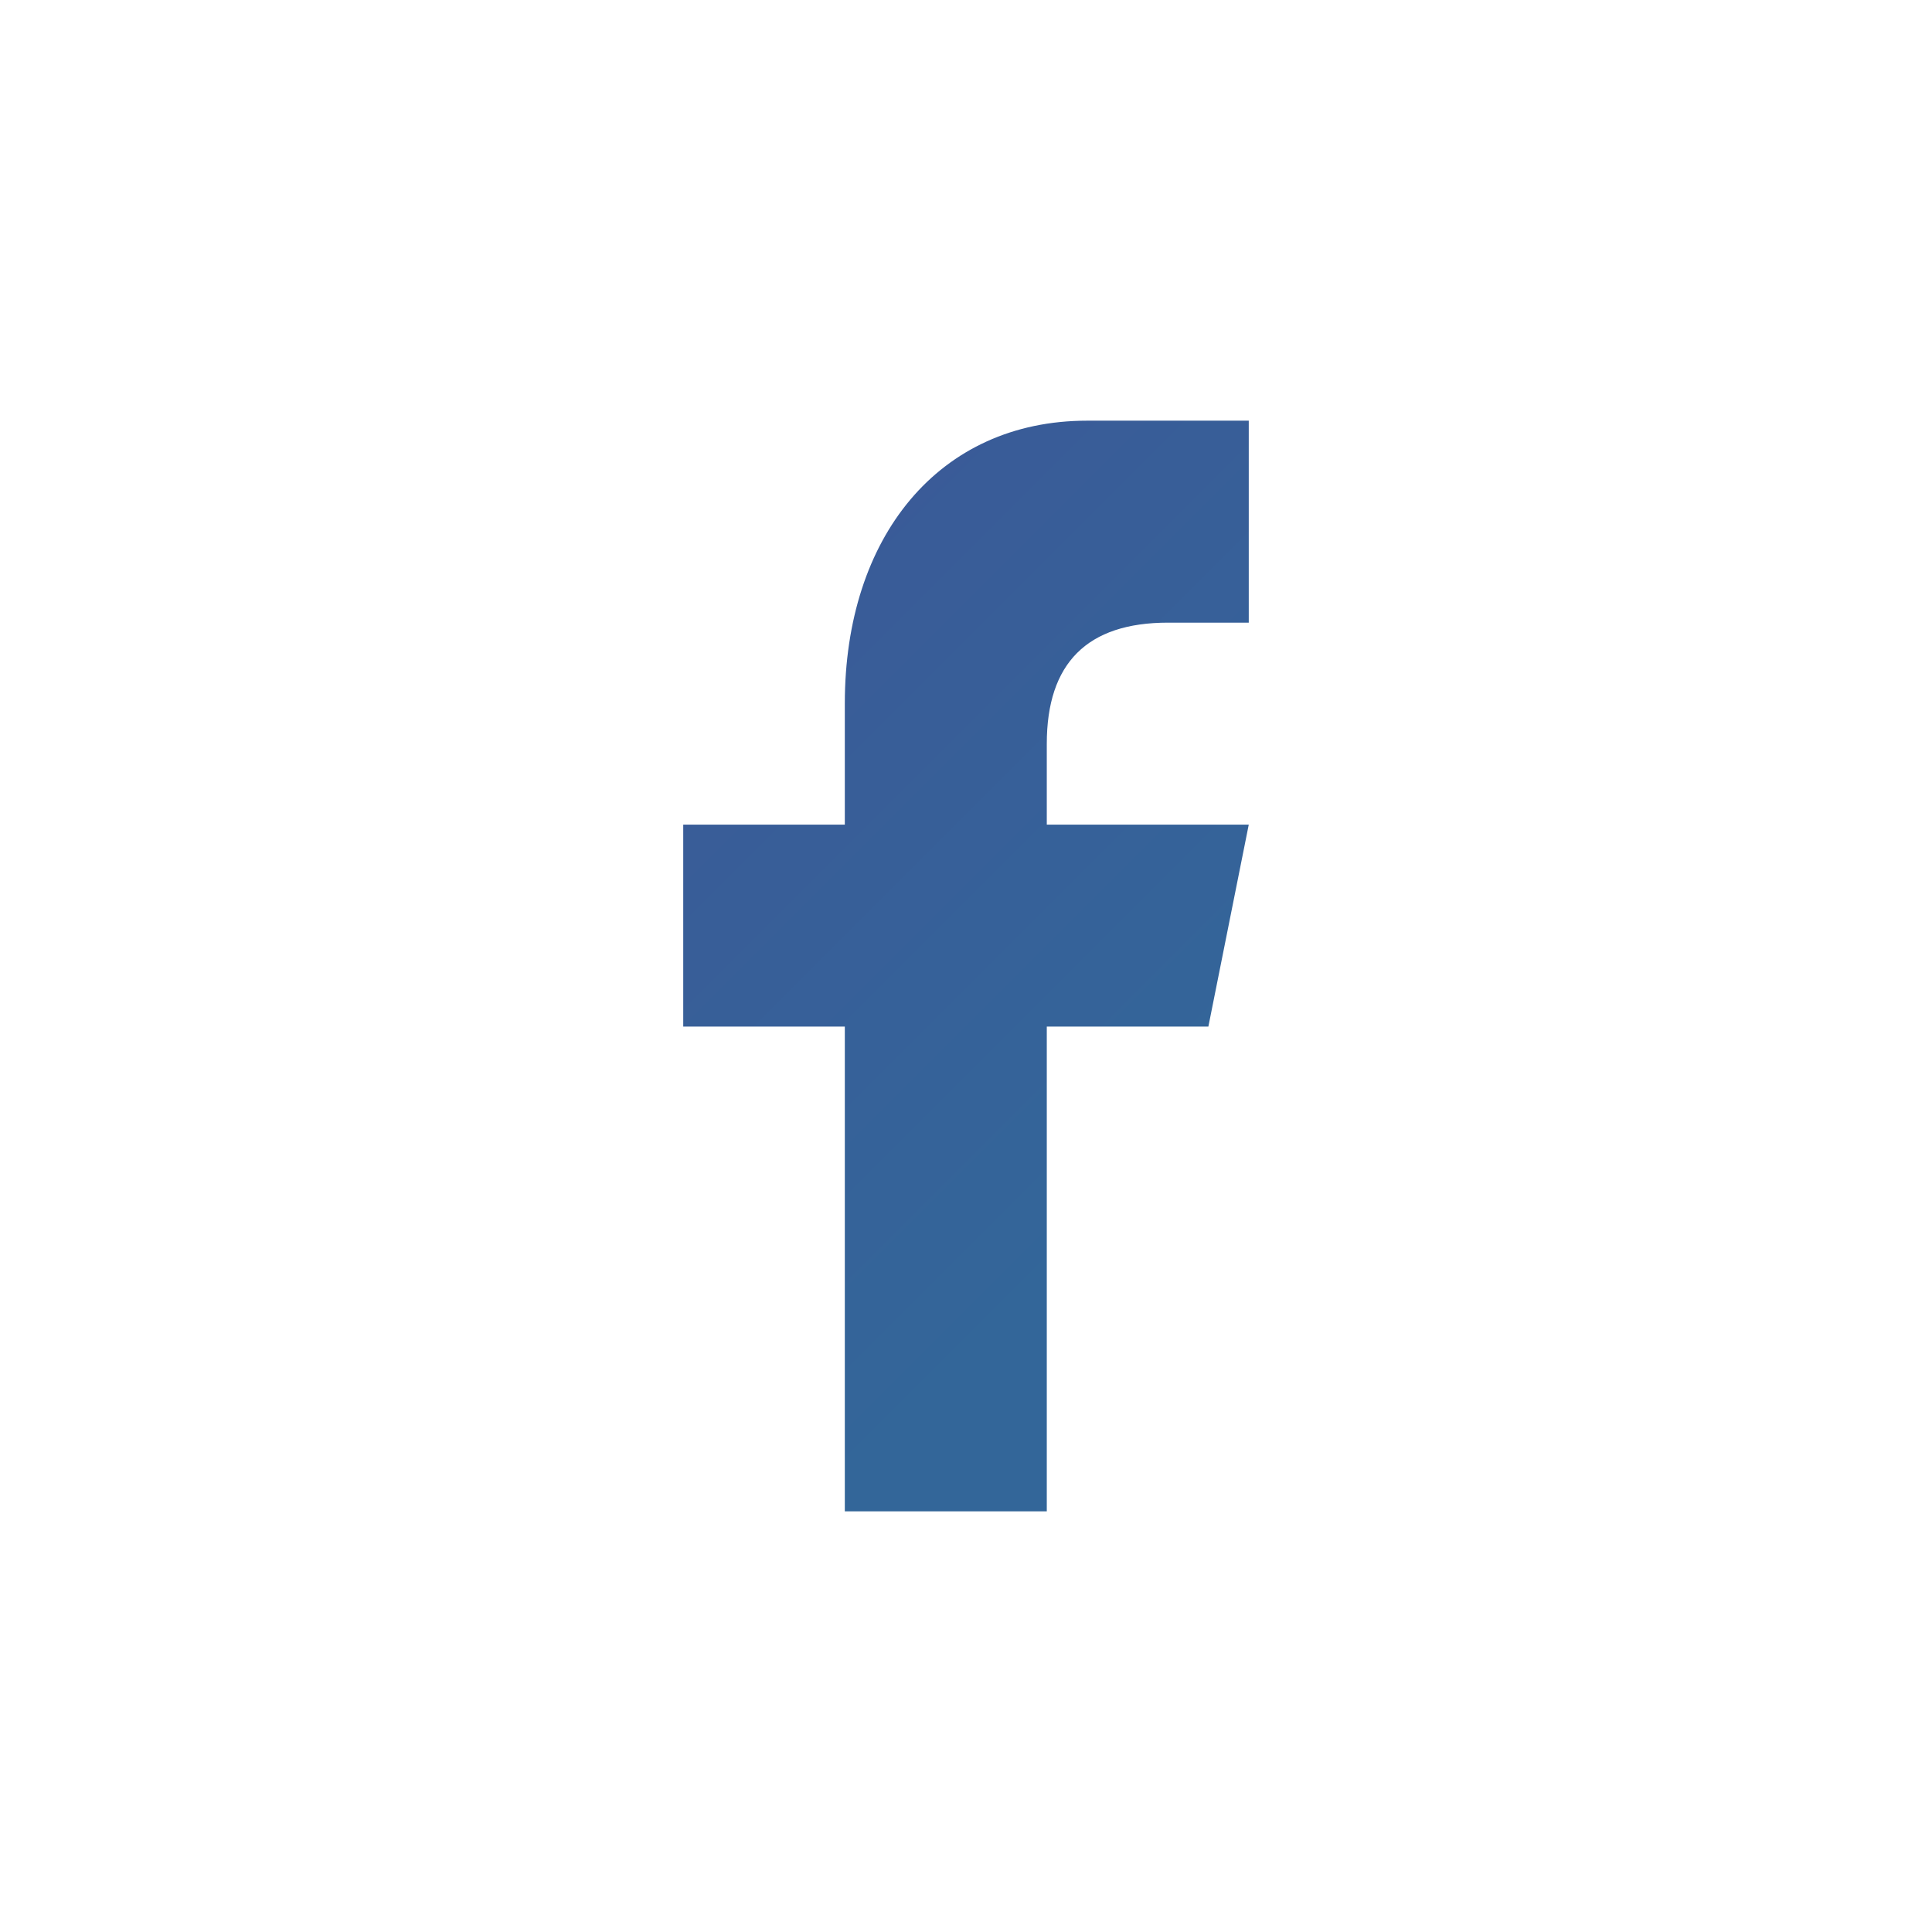
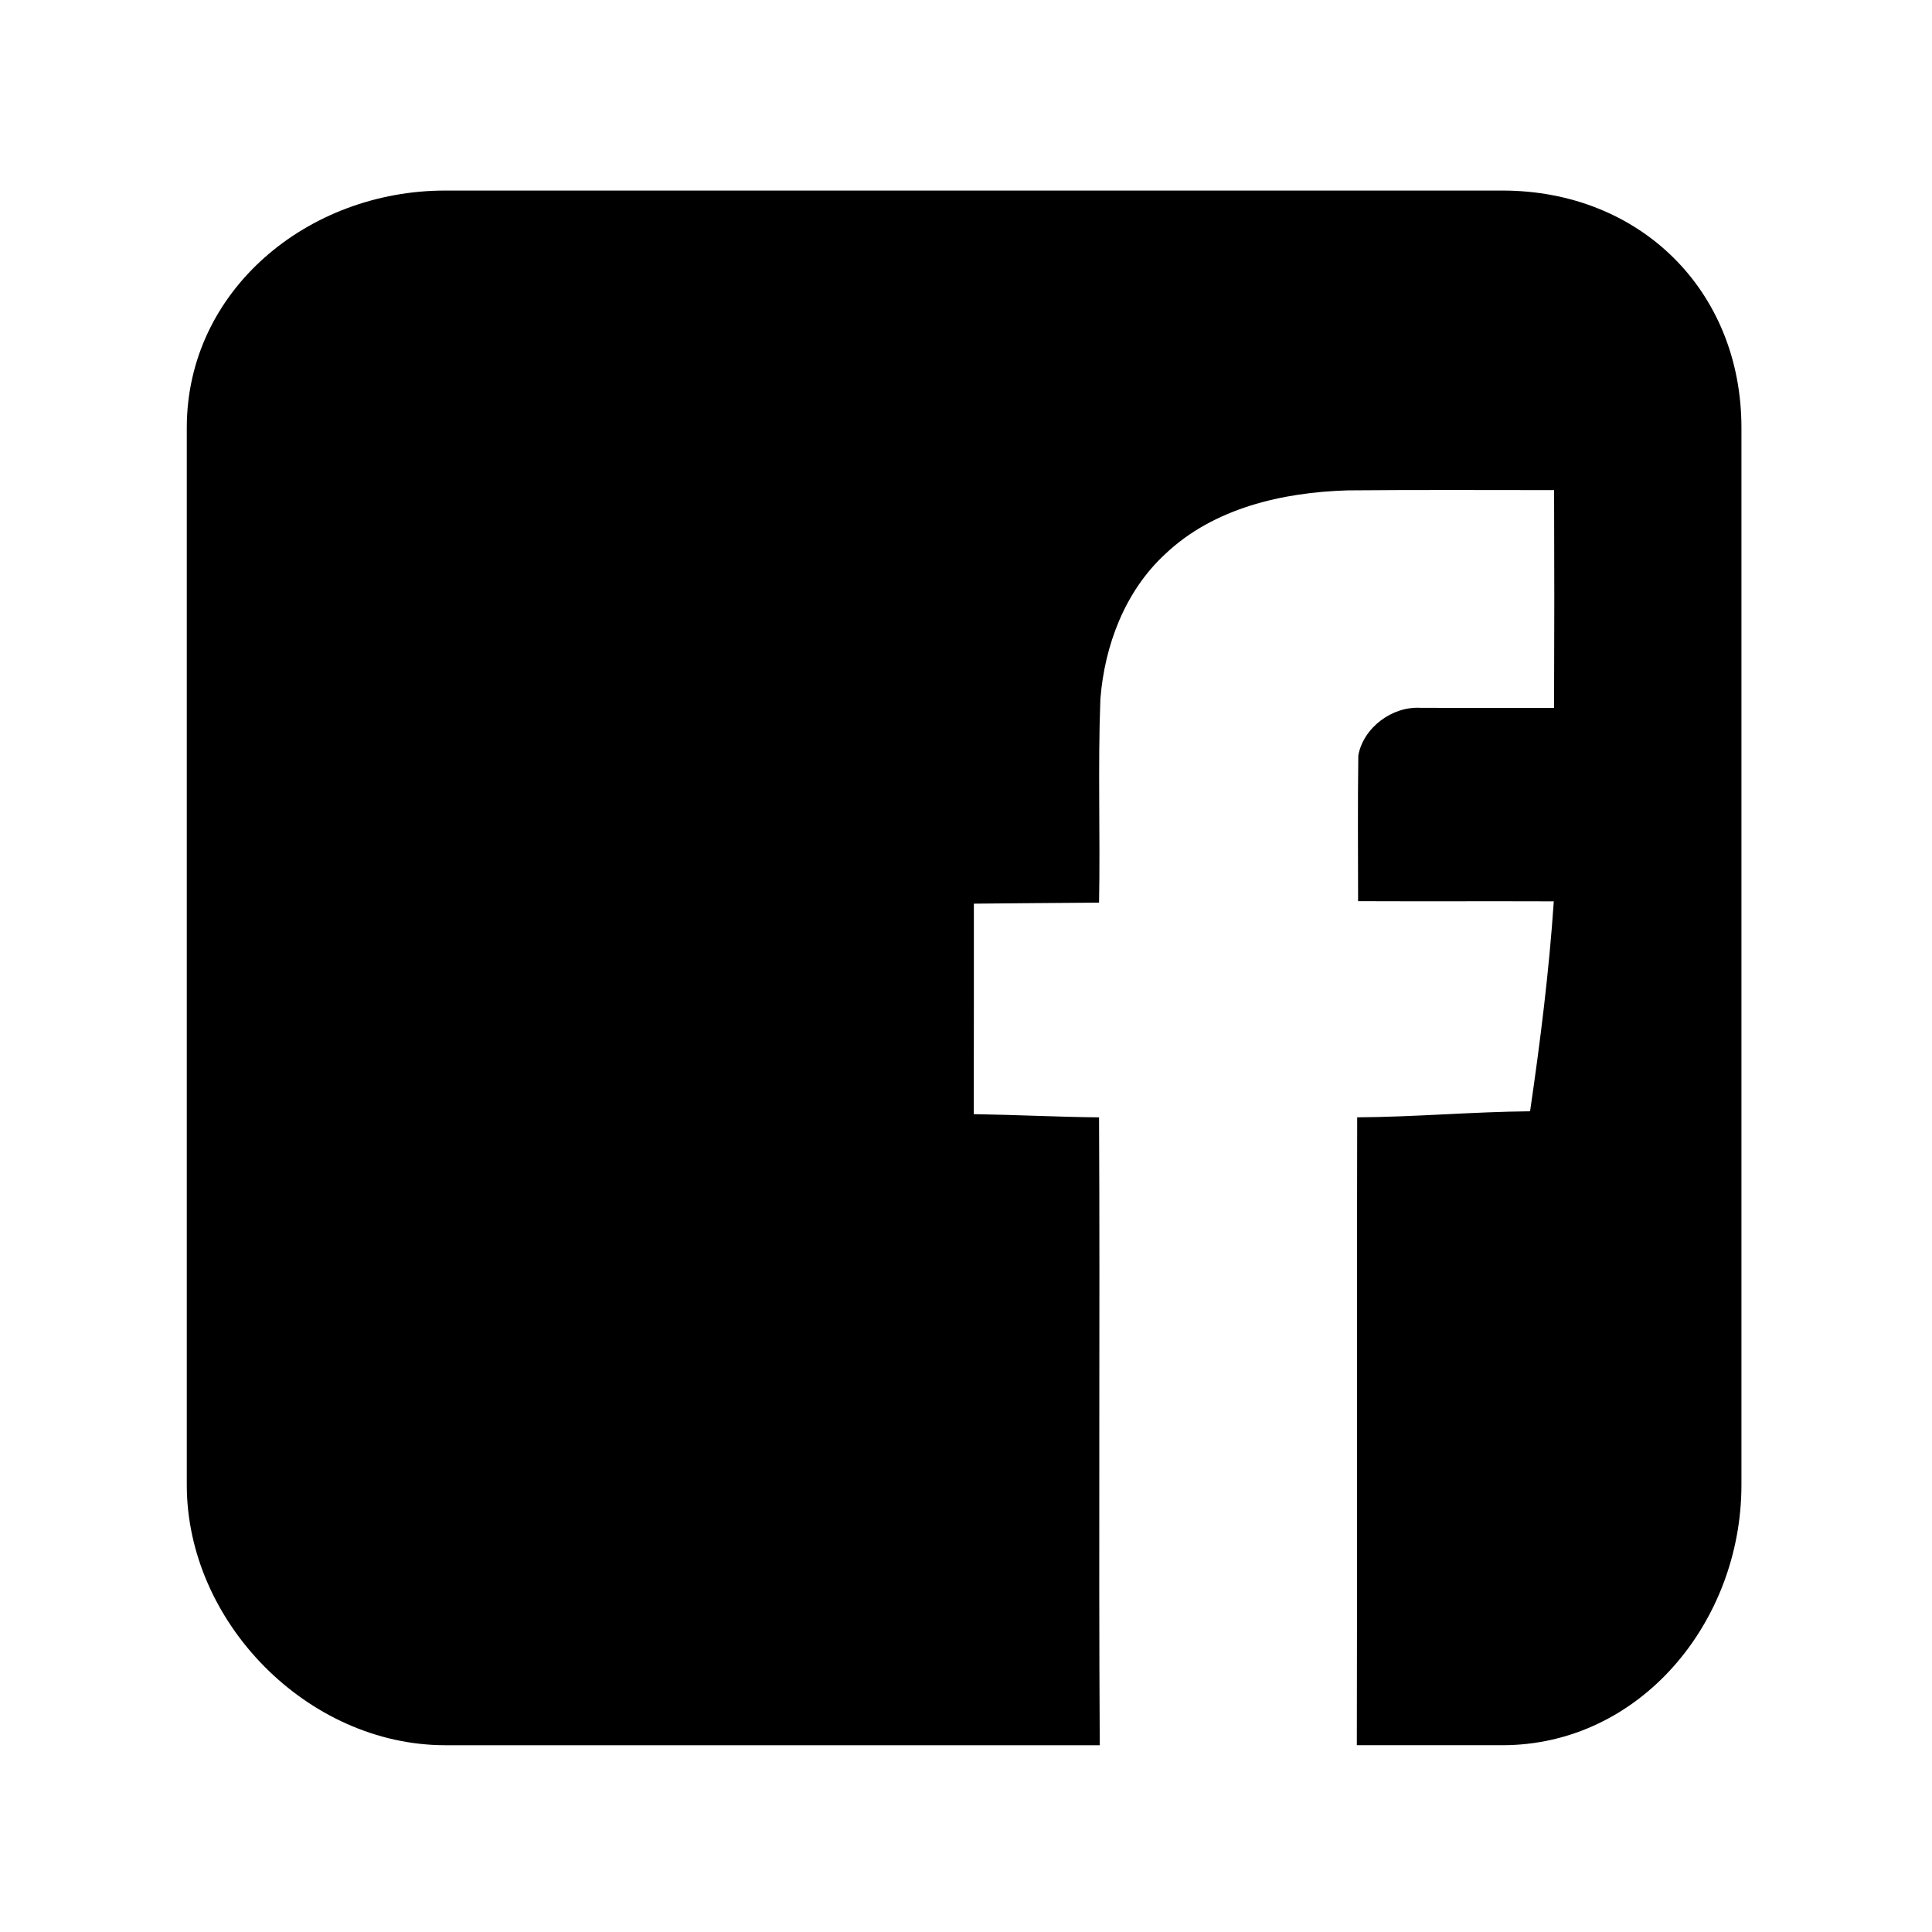
- <svg xmlns="http://www.w3.org/2000/svg" enable-background="new 0 0 512 512" height="512px" id="Layer_1" version="1.1" viewBox="0 0 512 512" width="512px" xml:space="preserve">
-   <linearGradient gradientTransform="matrix(1 0 0 -1 -41.66 349.04)" gradientUnits="userSpaceOnUse" id="f_1_" x1="213.216" x2="363.21" y1="198.894" y2="48.901">
-     <stop offset="0" style="stop-color:#3B5998" />
-     <stop offset="1" style="stop-color:#336699" />
-   </linearGradient>
-   <path d="M277.41,400.519V272.058h42.82l10.705-53.525H277.41v-21.41  c0-21.41,10.726-32.115,32.115-32.115h21.41v-53.525c-10.705,0-23.98,0-42.82,0c-39.341,0-64.23,30.841-64.23,74.935v32.115h-42.82  v53.525h42.82v128.46L277.41,400.519L277.41,400.519z" fill="url(#f_1_)" id="f_9_" />
+ <svg xmlns="http://www.w3.org/2000/svg" version="1.1" id="Layer_1" x="0px" y="0px" width="512px" height="512px" viewBox="0 0 512 512" enable-background="new 0 0 512 512" xml:space="preserve">
+   <text transform="matrix(1 0 0 1 168.7834 543.8093)">
+     <tspan x="0" y="0" fill="#FFFF00" font-family="'Verdana-Bold'" font-size="20">simpleicon.com</tspan>
+     <tspan x="-159.59" y="24" fill="#FFFF00" font-family="'Verdana'" font-size="20">Collection Of Flat Icon, Symbols And Glyph Icons</tspan>
+   </text>
+   <path d="M398.14,50.5H117.98c-36.408,0-68.48,26.452-68.48,62.86v280.16c0,36.408,32.072,68.98,68.48,68.98h173.466  c-0.325-54,0.077-114.134-0.185-166.387c-11.064-0.112-22.138-0.684-33.202-0.854c0.041-18.467,0.017-37.317,0.024-55.781  c11.057-0.137,22.121-0.163,33.178-0.268c0.338-17.957-0.338-36.025,0.354-53.966c1.103-14.205,6.519-28.563,17.14-38.377  c12.859-12.239,31.142-16.397,48.387-16.912c18.233-0.163,36.468-0.076,54.71-0.068c0.072,19.24,0.072,38.482-0.008,57.722  c-11.789-0.02-23.585,0.023-35.374-0.025c-7.468-0.467-15.145,5.198-16.504,12.609c-0.177,12.875-0.064,25.757-0.057,38.628  c17.285,0.073,34.577-0.02,51.862,0.044c-1.264,18.629-3.581,37.168-6.285,55.637c-15.272,0.137-30.554,1.514-45.818,1.602  c-0.129,52.236,0.04,112.395-0.093,166.395h38.564c36.408,0,63.36-32.572,63.36-68.98V113.36C461.5,76.952,434.548,50.5,398.14,50.5  z" />
</svg>
